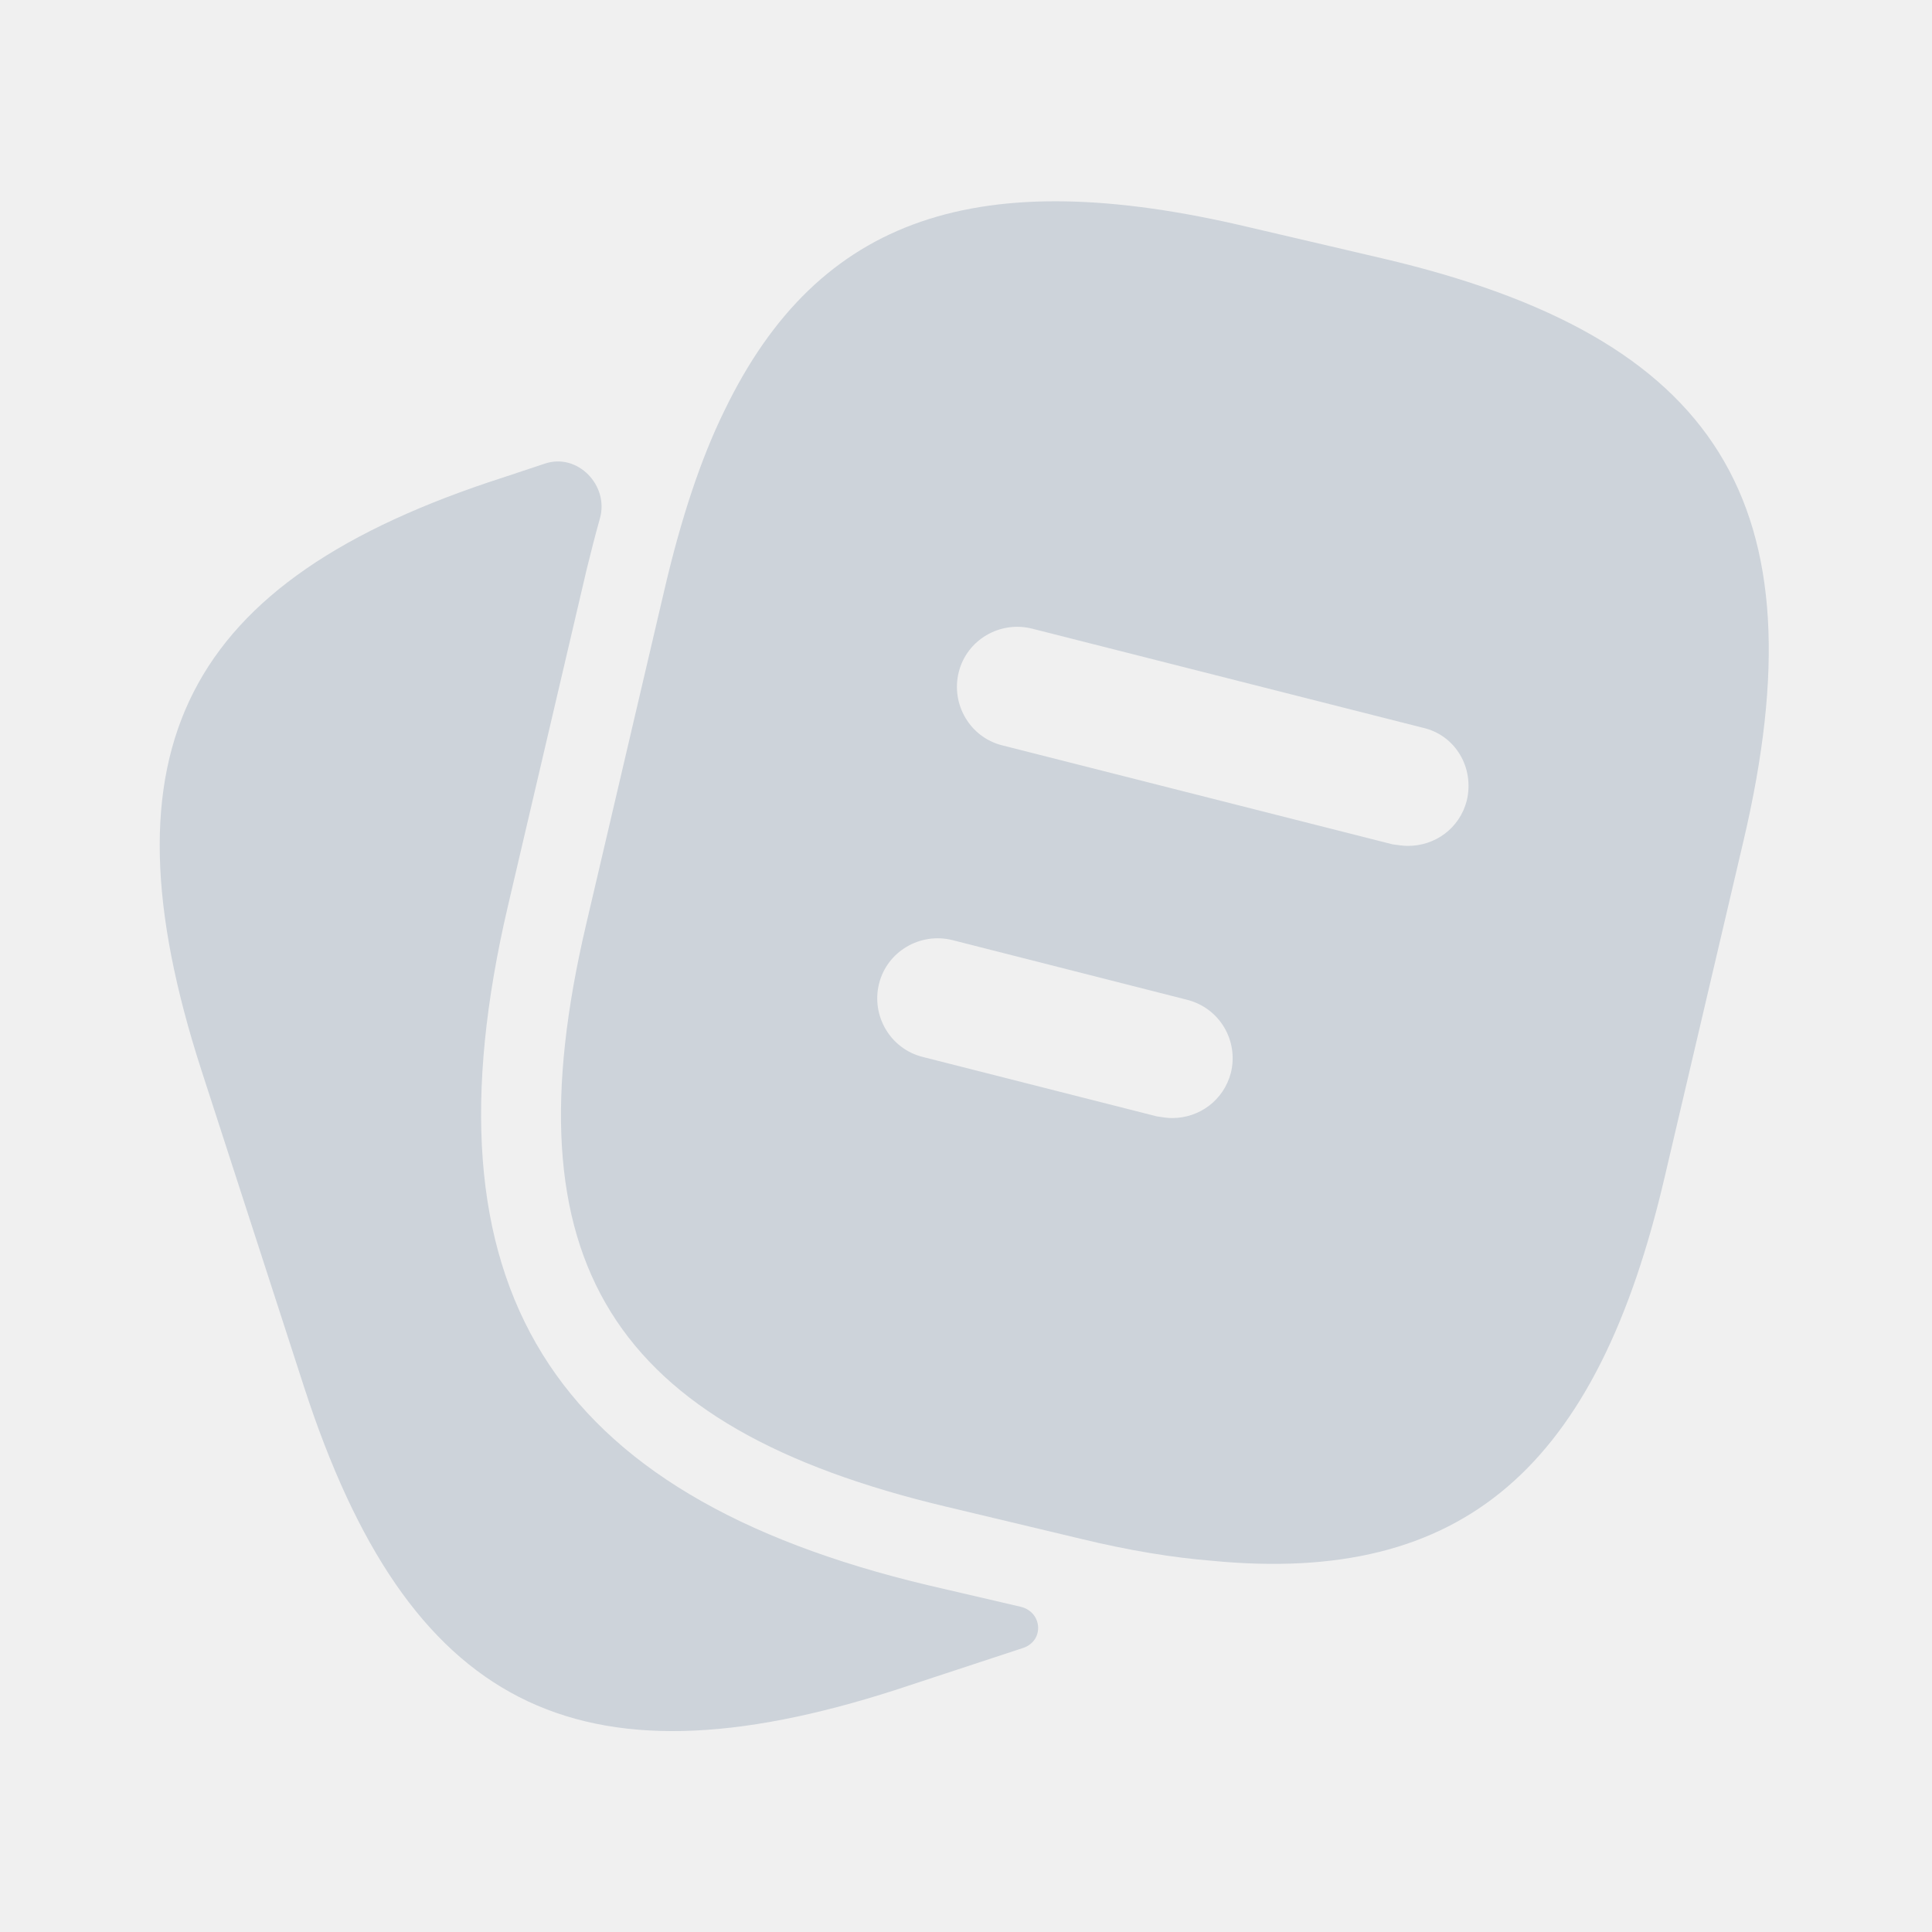
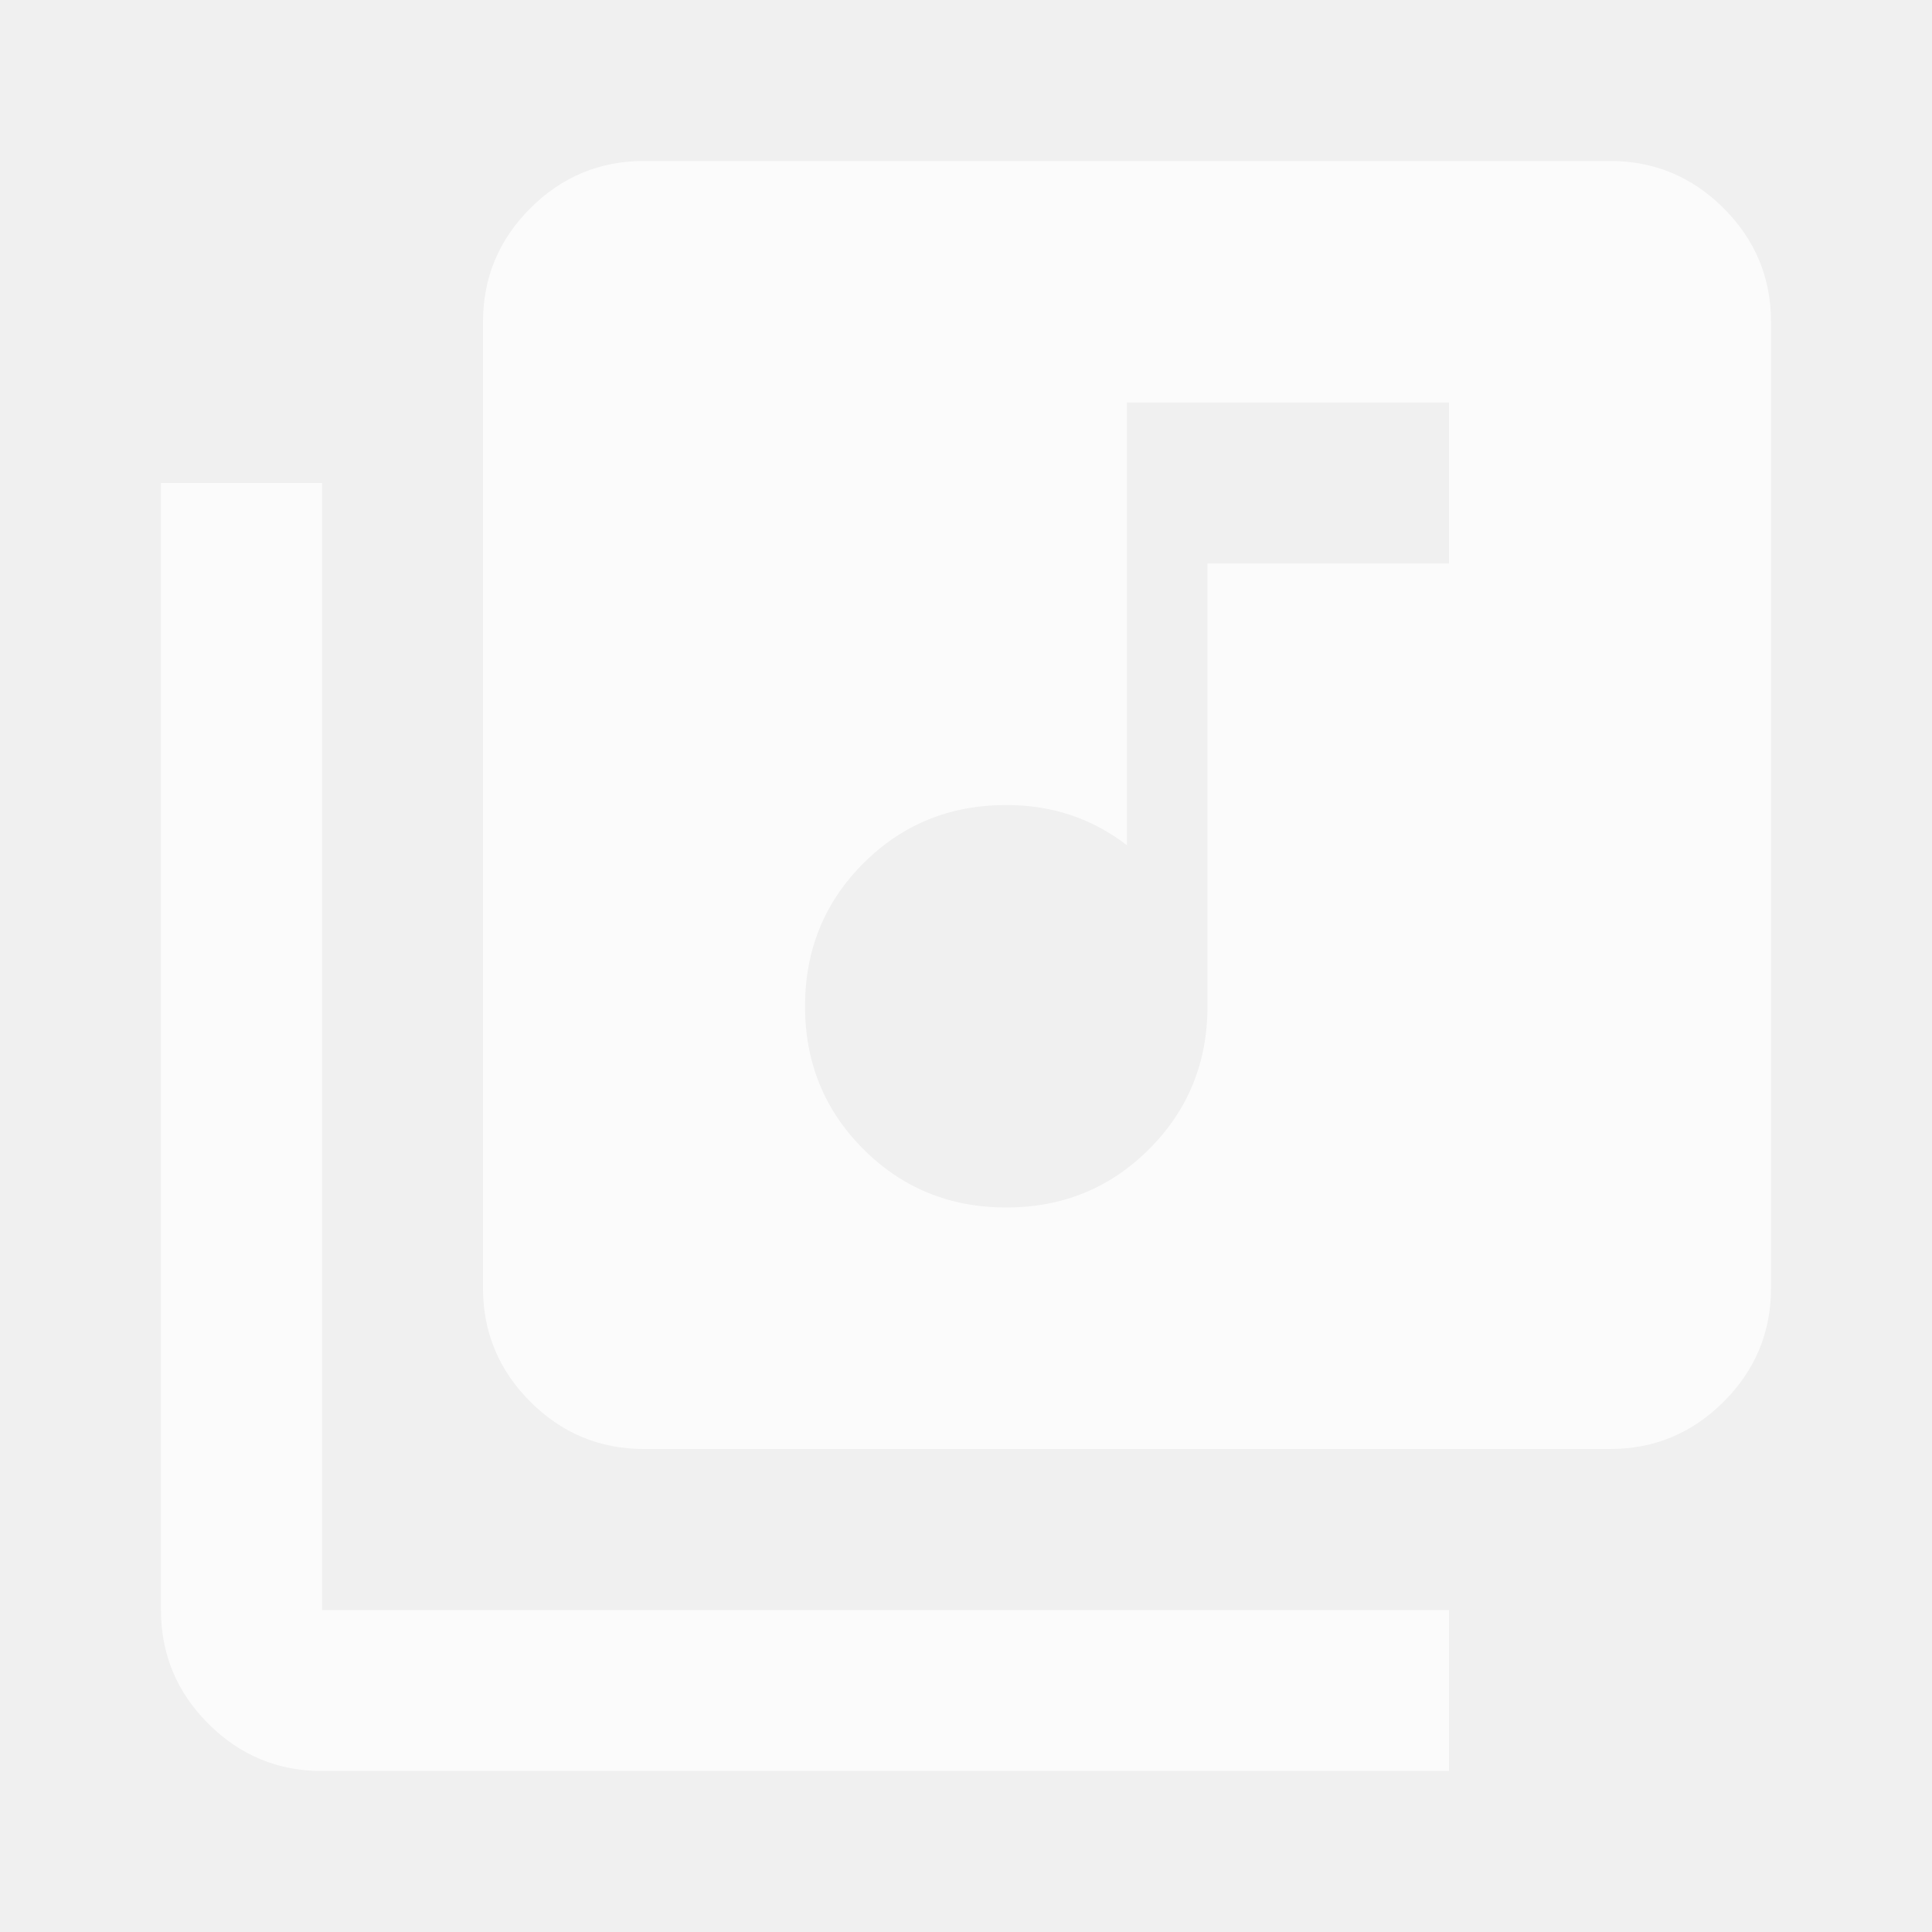
- <svg xmlns="http://www.w3.org/2000/svg" width="35" height="35" viewBox="0 0 24 24" fill="none">
-   <path d="M12.676 19.959C12.951 20.023 12.976 20.383 12.708 20.472V20.472L11.128 20.992C7.158 22.272 5.068 21.202 3.778 17.232L2.498 13.282C1.218 9.312 2.278 7.212 6.248 5.932L6.772 5.758C7.175 5.625 7.567 6.029 7.453 6.438C7.396 6.64 7.342 6.852 7.288 7.072L6.308 11.262C5.208 15.972 6.818 18.572 11.528 19.692L12.676 19.959Z" fill="#CDD3DA" />
-   <path d="M17.17 3.209L15.5 2.819C12.16 2.029 10.17 2.679 9 5.099C8.7 5.709 8.46 6.449 8.26 7.299L7.28 11.489C6.3 15.668 7.59 17.729 11.76 18.718L13.44 19.119C14.02 19.259 14.56 19.349 15.06 19.389C18.18 19.689 19.84 18.229 20.68 14.618L21.66 10.438C22.64 6.259 21.36 4.189 17.17 3.209ZM15.29 13.329C15.2 13.668 14.9 13.889 14.56 13.889C14.5 13.889 14.44 13.879 14.37 13.868L11.46 13.129C11.06 13.028 10.82 12.618 10.92 12.219C11.02 11.819 11.43 11.579 11.83 11.678L14.74 12.418C15.15 12.518 15.39 12.928 15.29 13.329ZM18.22 9.949C18.13 10.289 17.83 10.508 17.49 10.508C17.43 10.508 17.37 10.498 17.3 10.489L12.45 9.259C12.05 9.159 11.81 8.749 11.91 8.349C12.01 7.949 12.42 7.709 12.82 7.809L17.67 9.039C18.08 9.129 18.32 9.539 18.22 9.949Z" fill="#CDD3DA" />
+ <svg xmlns="http://www.w3.org/2000/svg" width="28" height="28" viewBox="0 0 28 28" fill="none">
+   <mask id="mask0_201_1770" style="mask-type:alpha" maskUnits="userSpaceOnUse" x="0" y="0" width="28" height="28">
+     <rect width="28" height="28" fill="#D9D9D9" />
+   </mask>
+   <g mask="url(#mask0_201_1770)">
+     <path d="M14.583 17.5C15.4 17.5 16.09 17.218 16.654 16.654C17.218 16.09 17.5 15.4 17.5 14.583V8.167H21V5.833H16.333V12.25C16.081 12.056 15.808 11.91 15.517 11.812C15.225 11.715 14.914 11.667 14.583 11.667C13.767 11.667 13.076 11.948 12.512 12.512C11.949 13.076 11.667 13.767 11.667 14.583C11.667 15.4 11.949 16.09 12.512 16.654C13.076 17.218 13.767 17.5 14.583 17.5ZM9.333 21C8.692 21 8.142 20.771 7.685 20.314C7.229 19.858 7 19.308 7 18.667V4.667C7 4.025 7.229 3.476 7.685 3.019C8.142 2.562 8.692 2.333 9.333 2.333H23.333C23.975 2.333 24.524 2.562 24.981 3.019C25.438 3.476 25.667 4.025 25.667 4.667V18.667C25.667 19.308 25.438 19.858 24.981 20.314C24.524 20.771 23.975 21 23.333 21H9.333ZM4.667 25.667C4.025 25.667 3.476 25.438 3.019 24.981C2.562 24.524 2.333 23.975 2.333 23.333V7H4.667V23.333H21V25.667H4.667Z" fill="white" fill-opacity="0.75" />
+   </g>
</svg>
